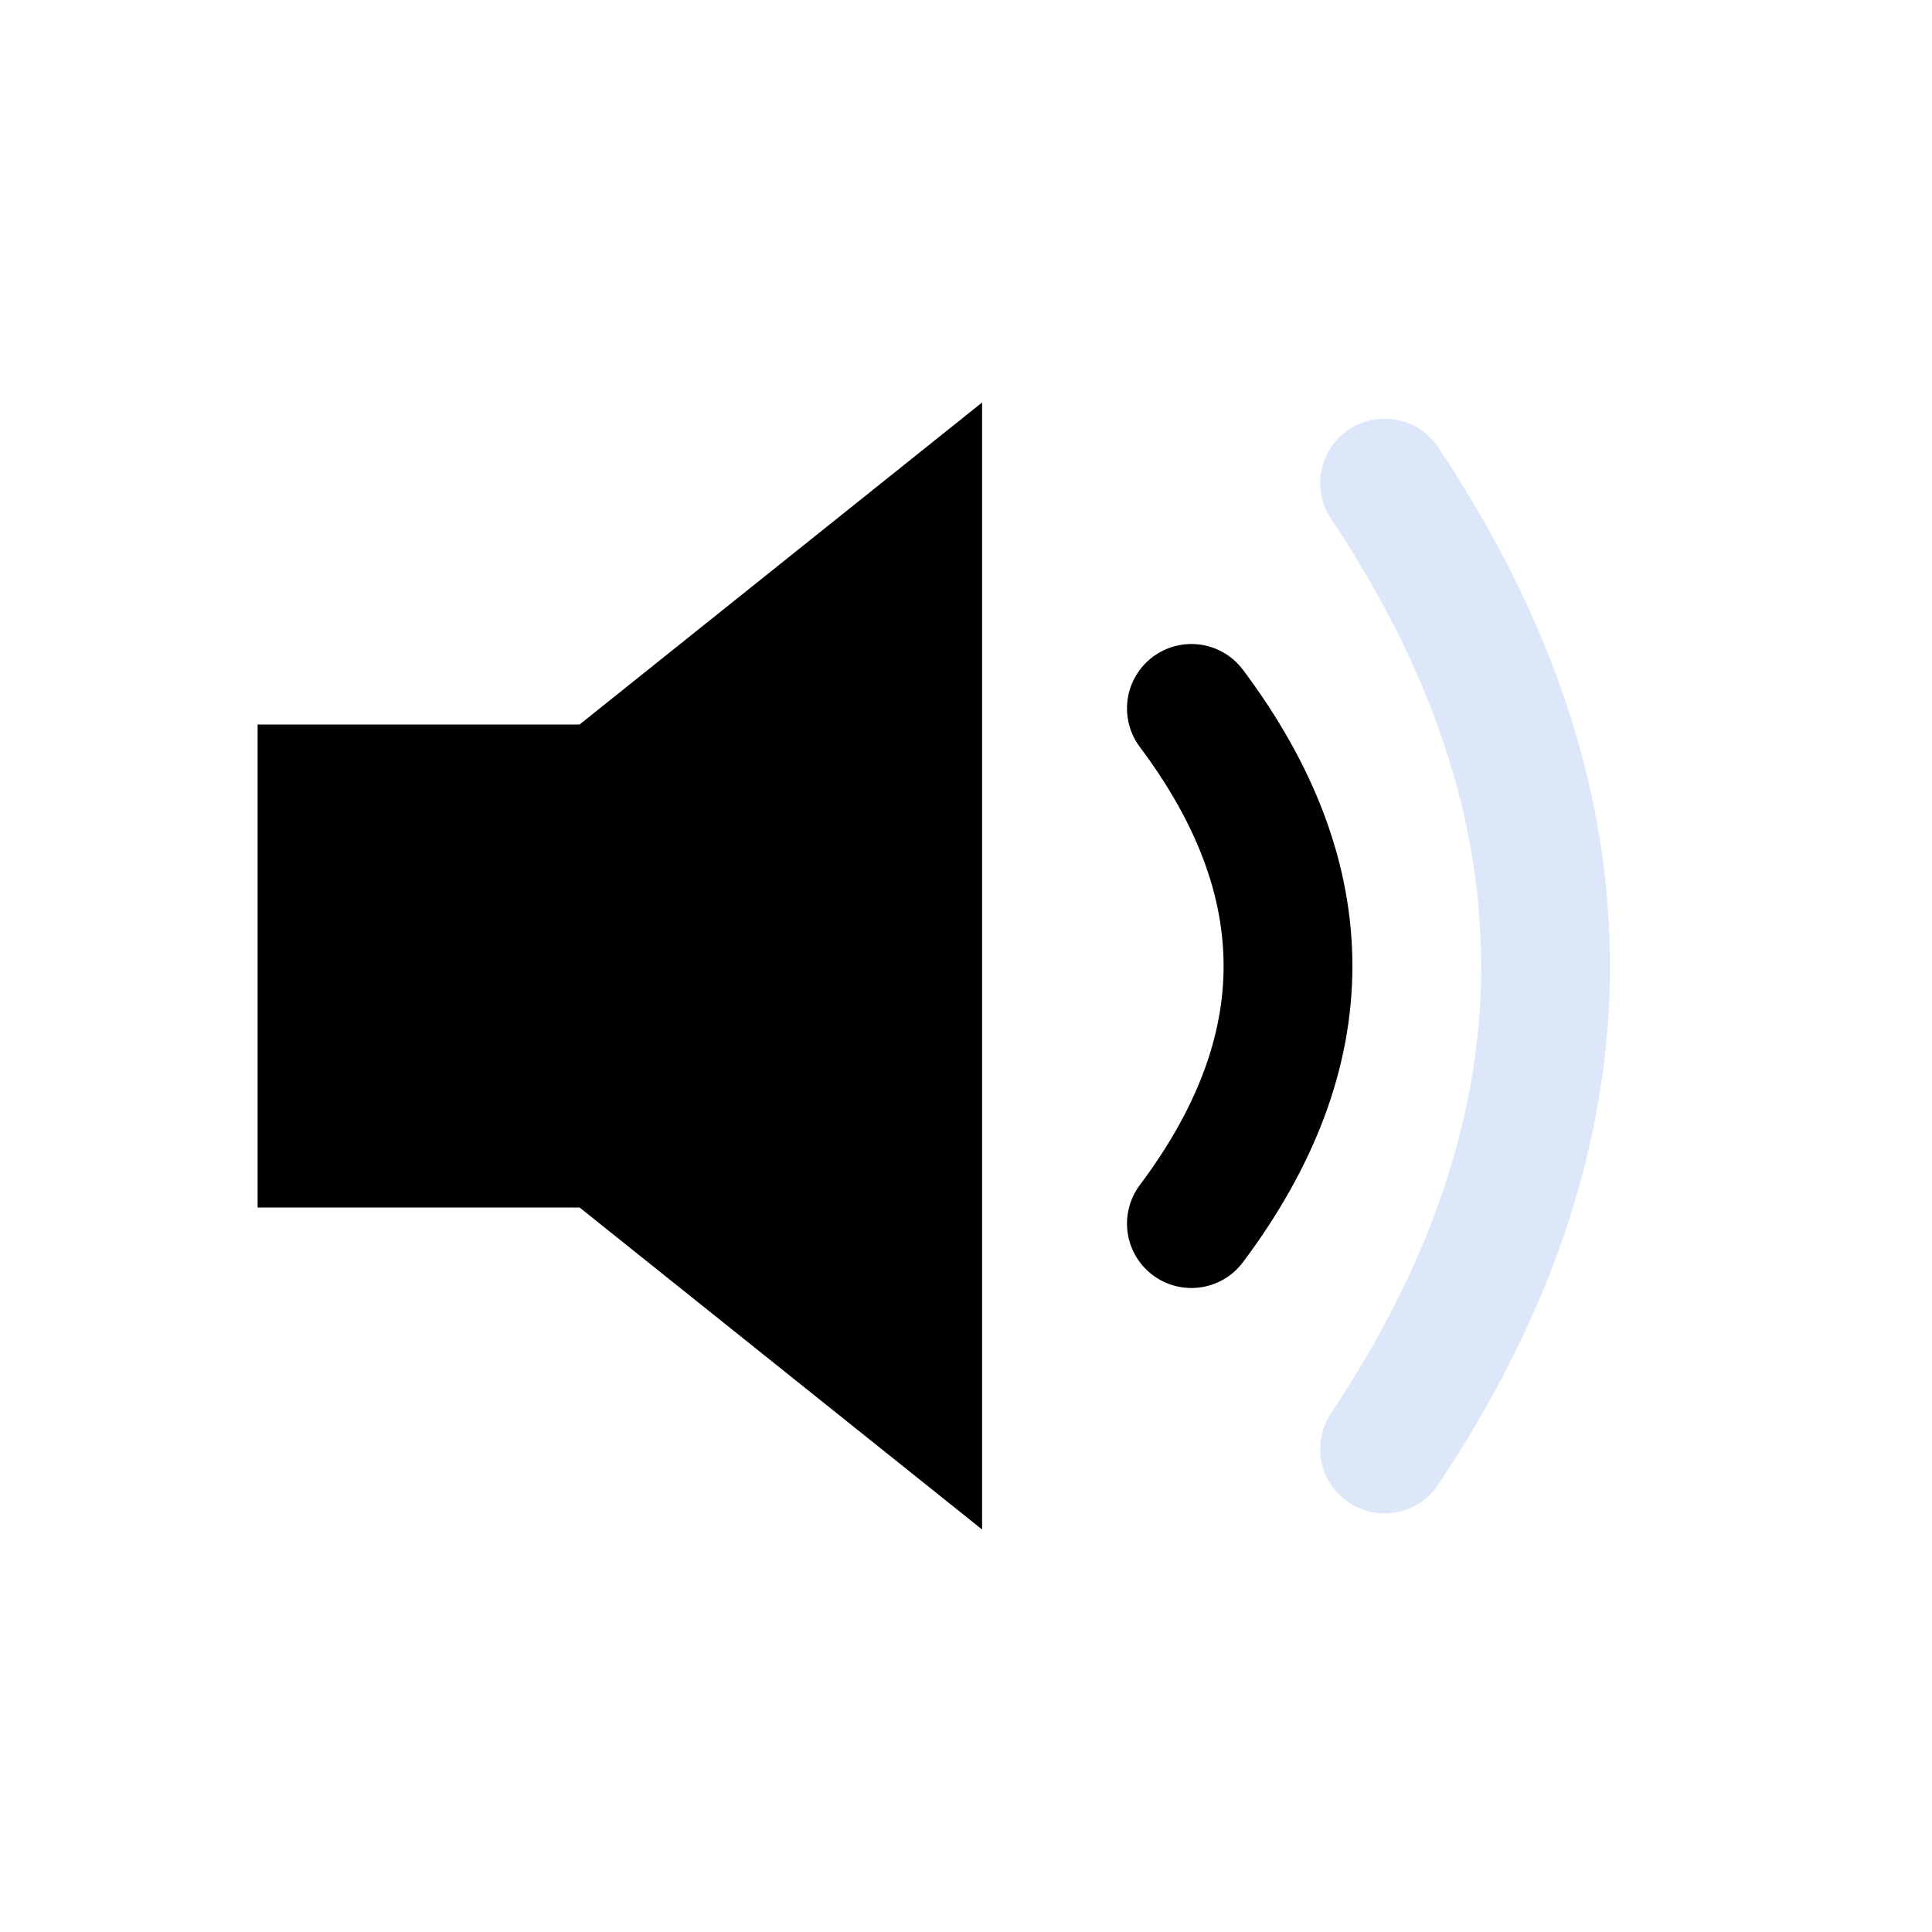
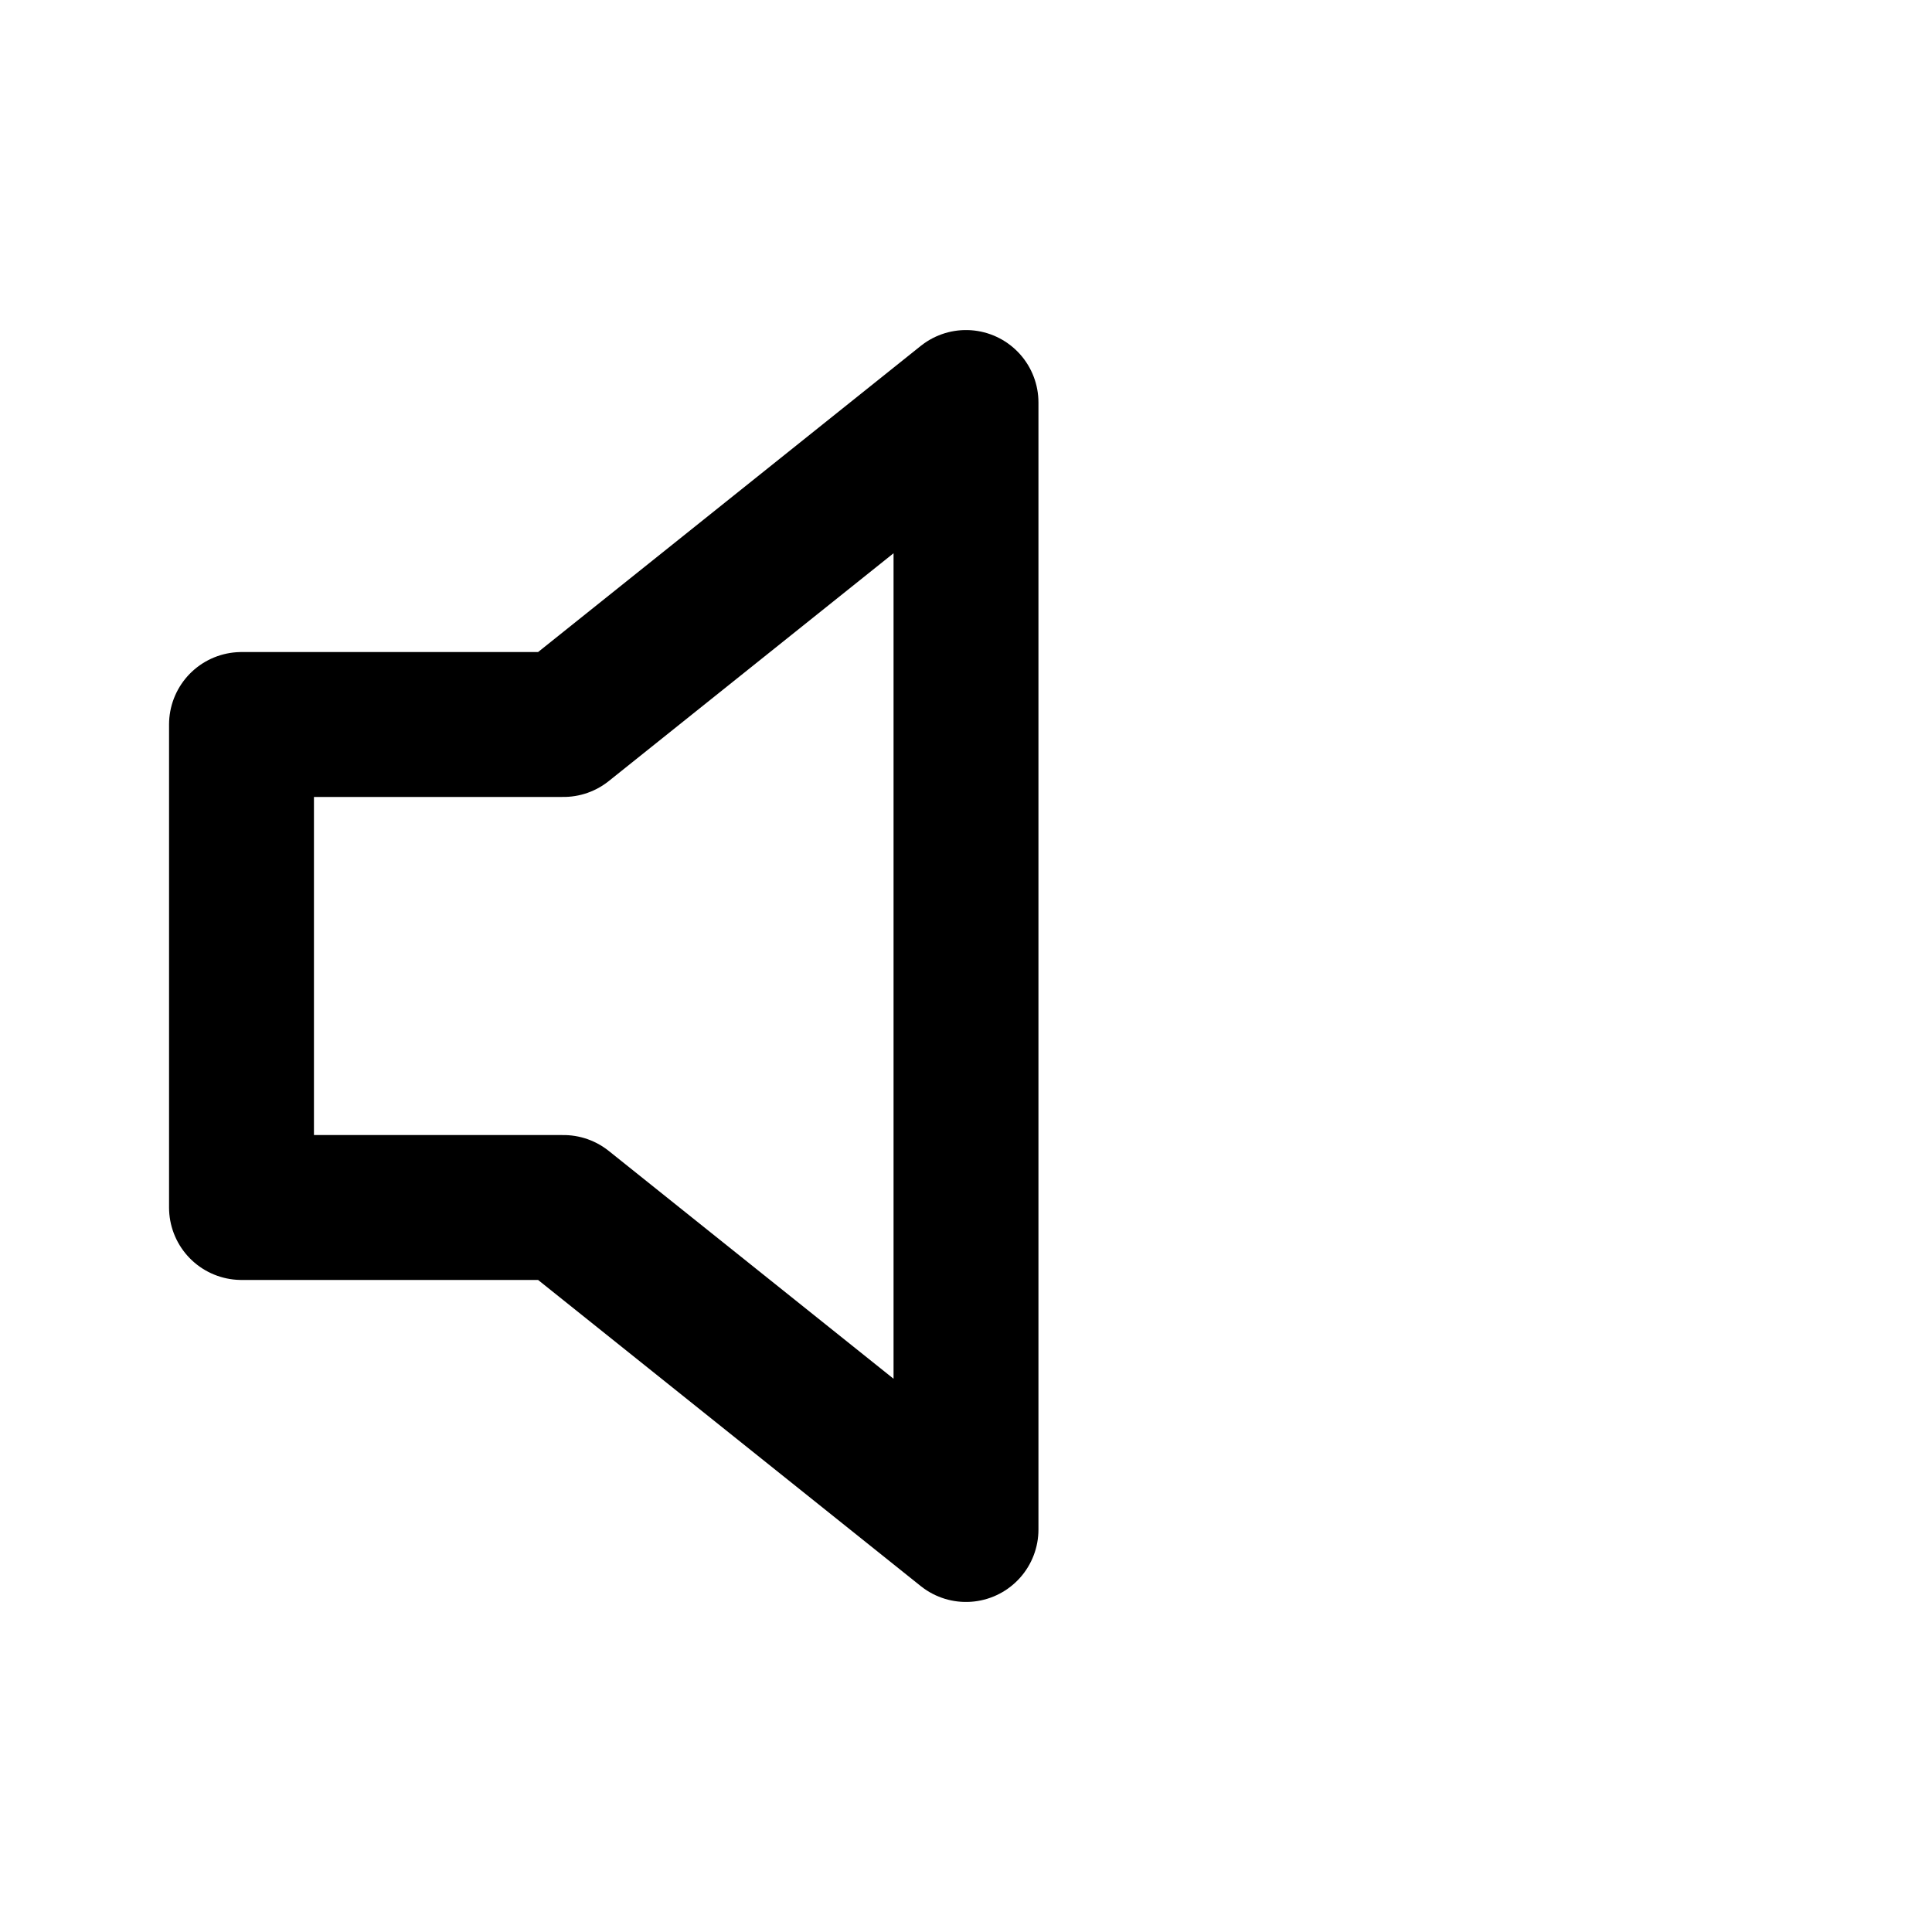
- <svg xmlns="http://www.w3.org/2000/svg" viewBox="0 0 60 60" role="img" aria-label="Audio">
-   <g transform="translate(3 0)">
-     <path d="M27.5,12.5 L15,22.5 L5,22.5 L5,37.5 L15,37.5 L27.5,47.5 Z" fill="currentColor" />
-     <path d="M34,22 Q40,30 34,38" fill="none" stroke="currentColor" stroke-width="4" stroke-linecap="round" />
-     <path d="M40,15 Q50,30 40,45" fill="none" opacity="0.18" stroke="#3d7be6" stroke-width="4" stroke-linecap="round" />
-   </g>
+ <svg xmlns="http://www.w3.org/2000/svg" width="24" height="24" viewBox="0 0 24 24" fill="none" stroke="currentColor" stroke-width="1.8" stroke-linecap="round" stroke-linejoin="round" role="img" aria-label="Audio">
+   <path d="M3 9h4l5-4v14l-5-4H3Z" />
</svg>
